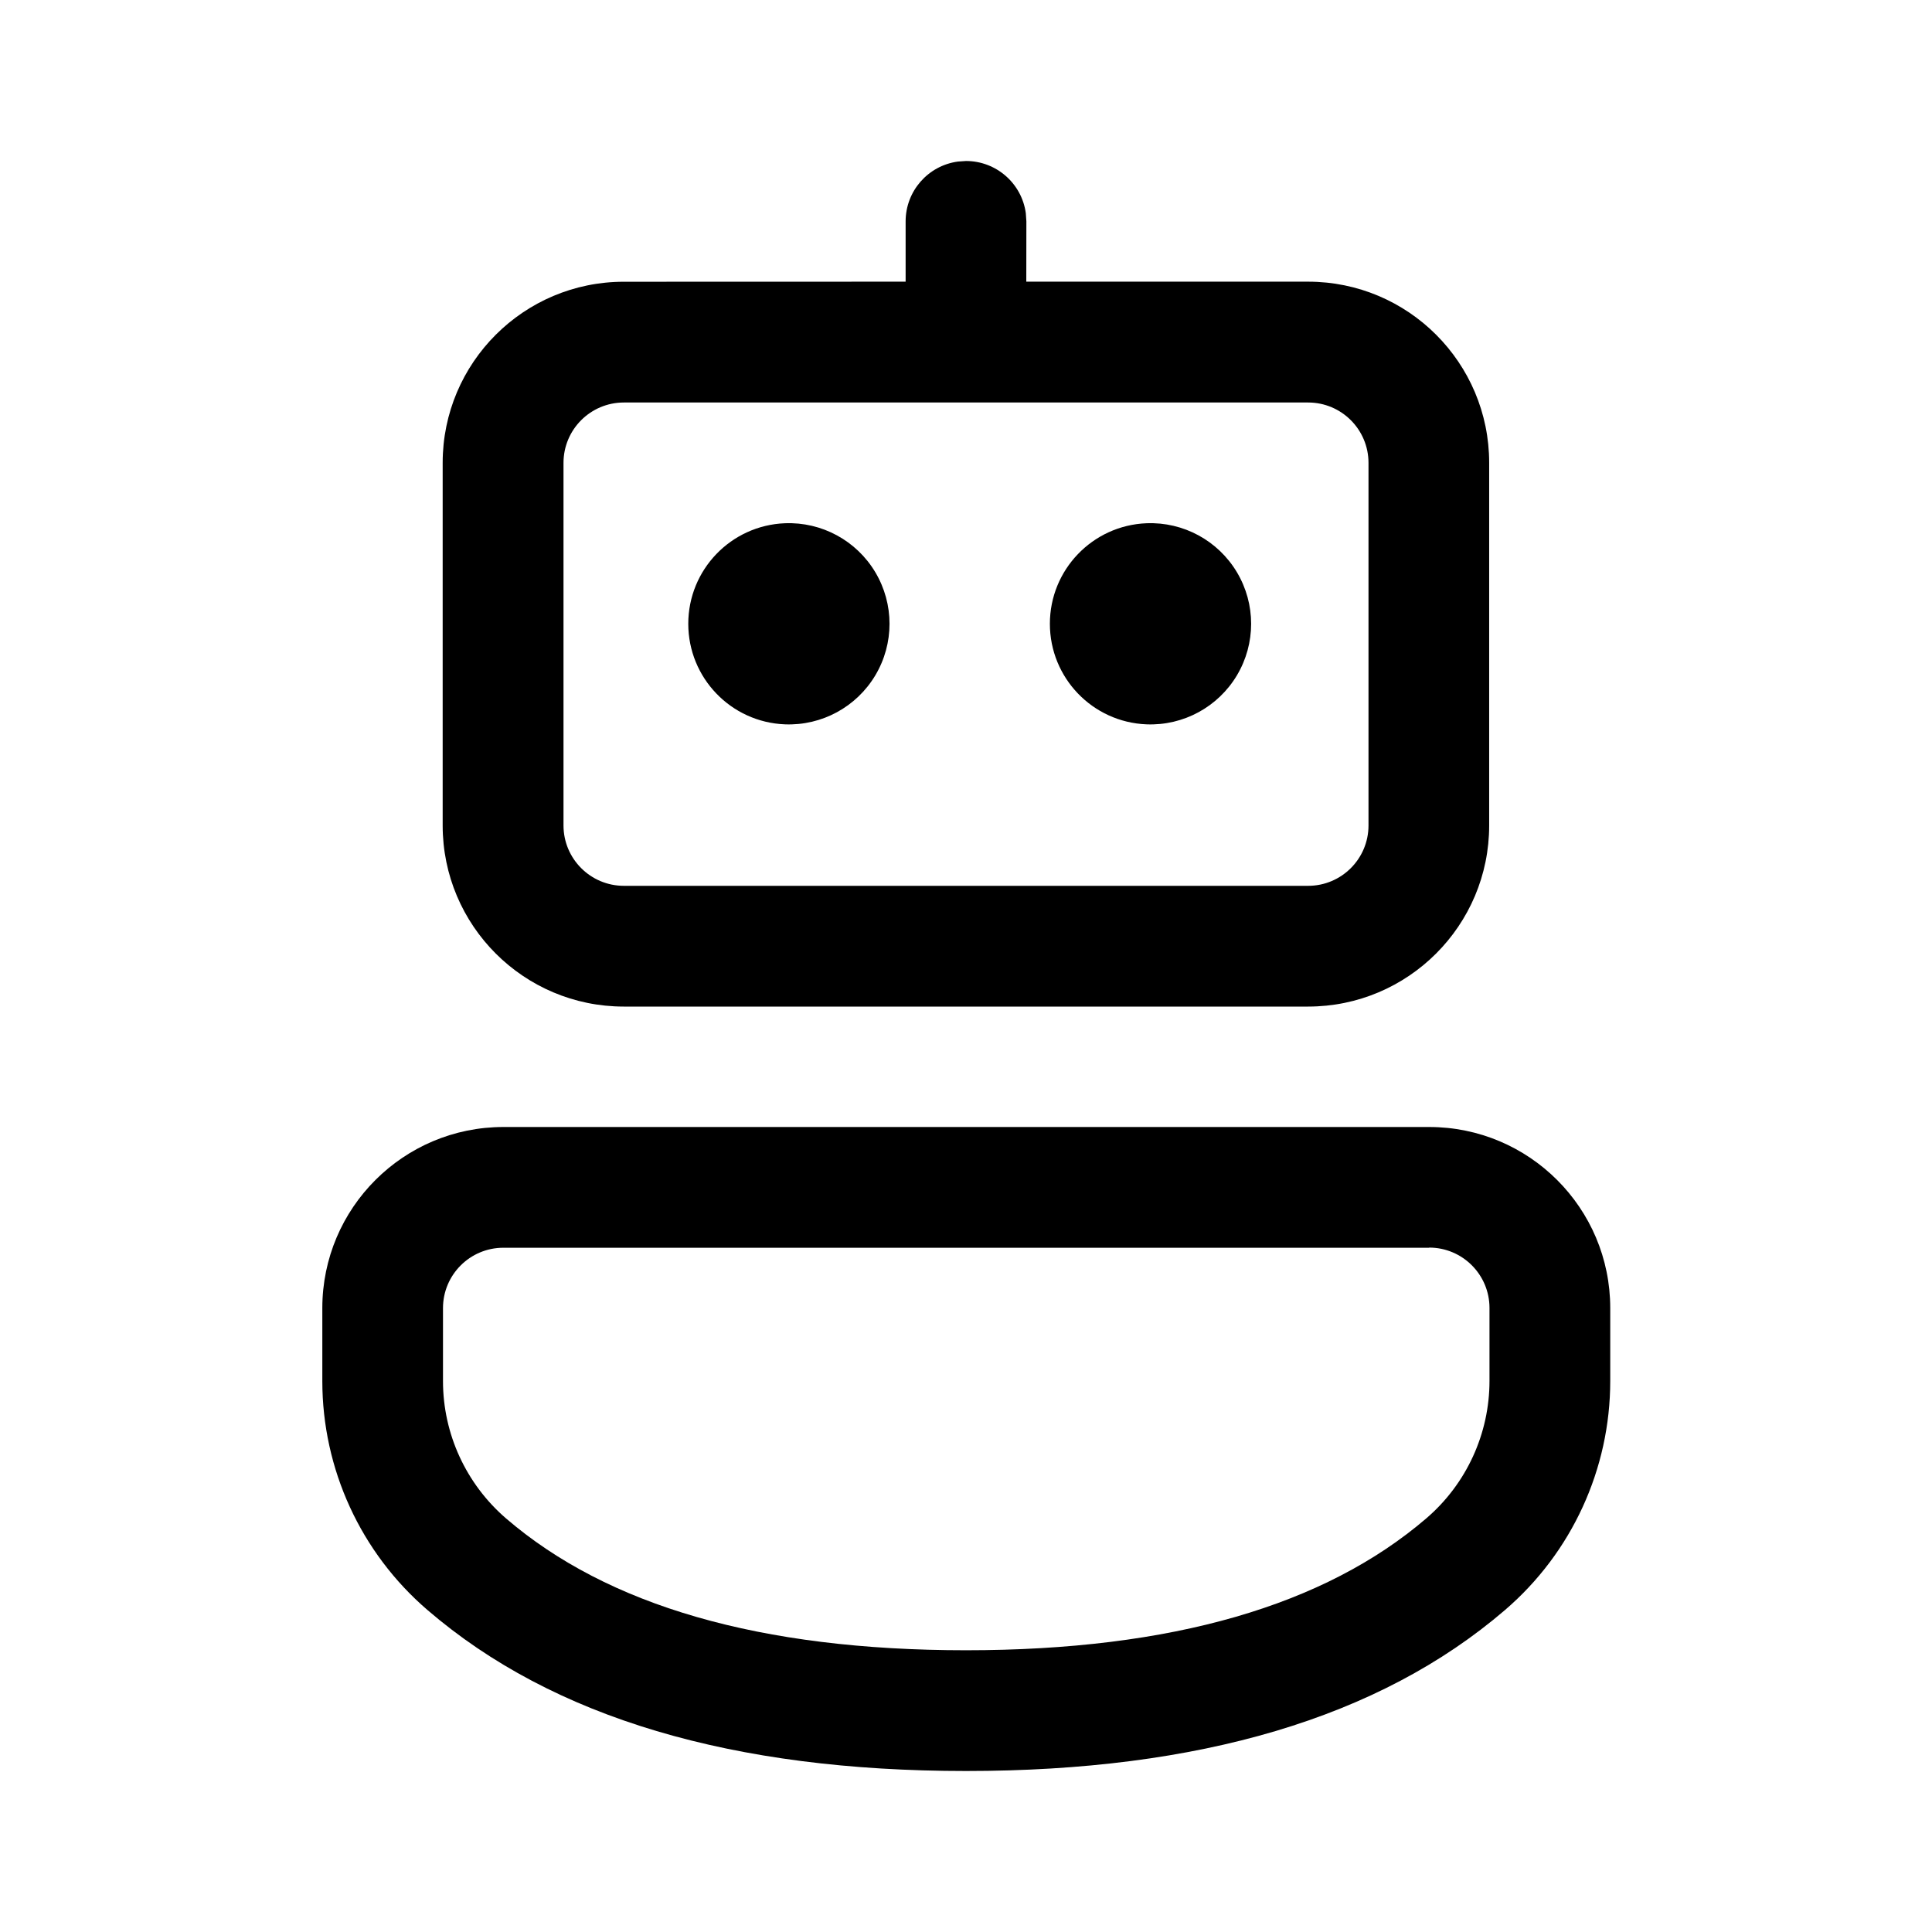
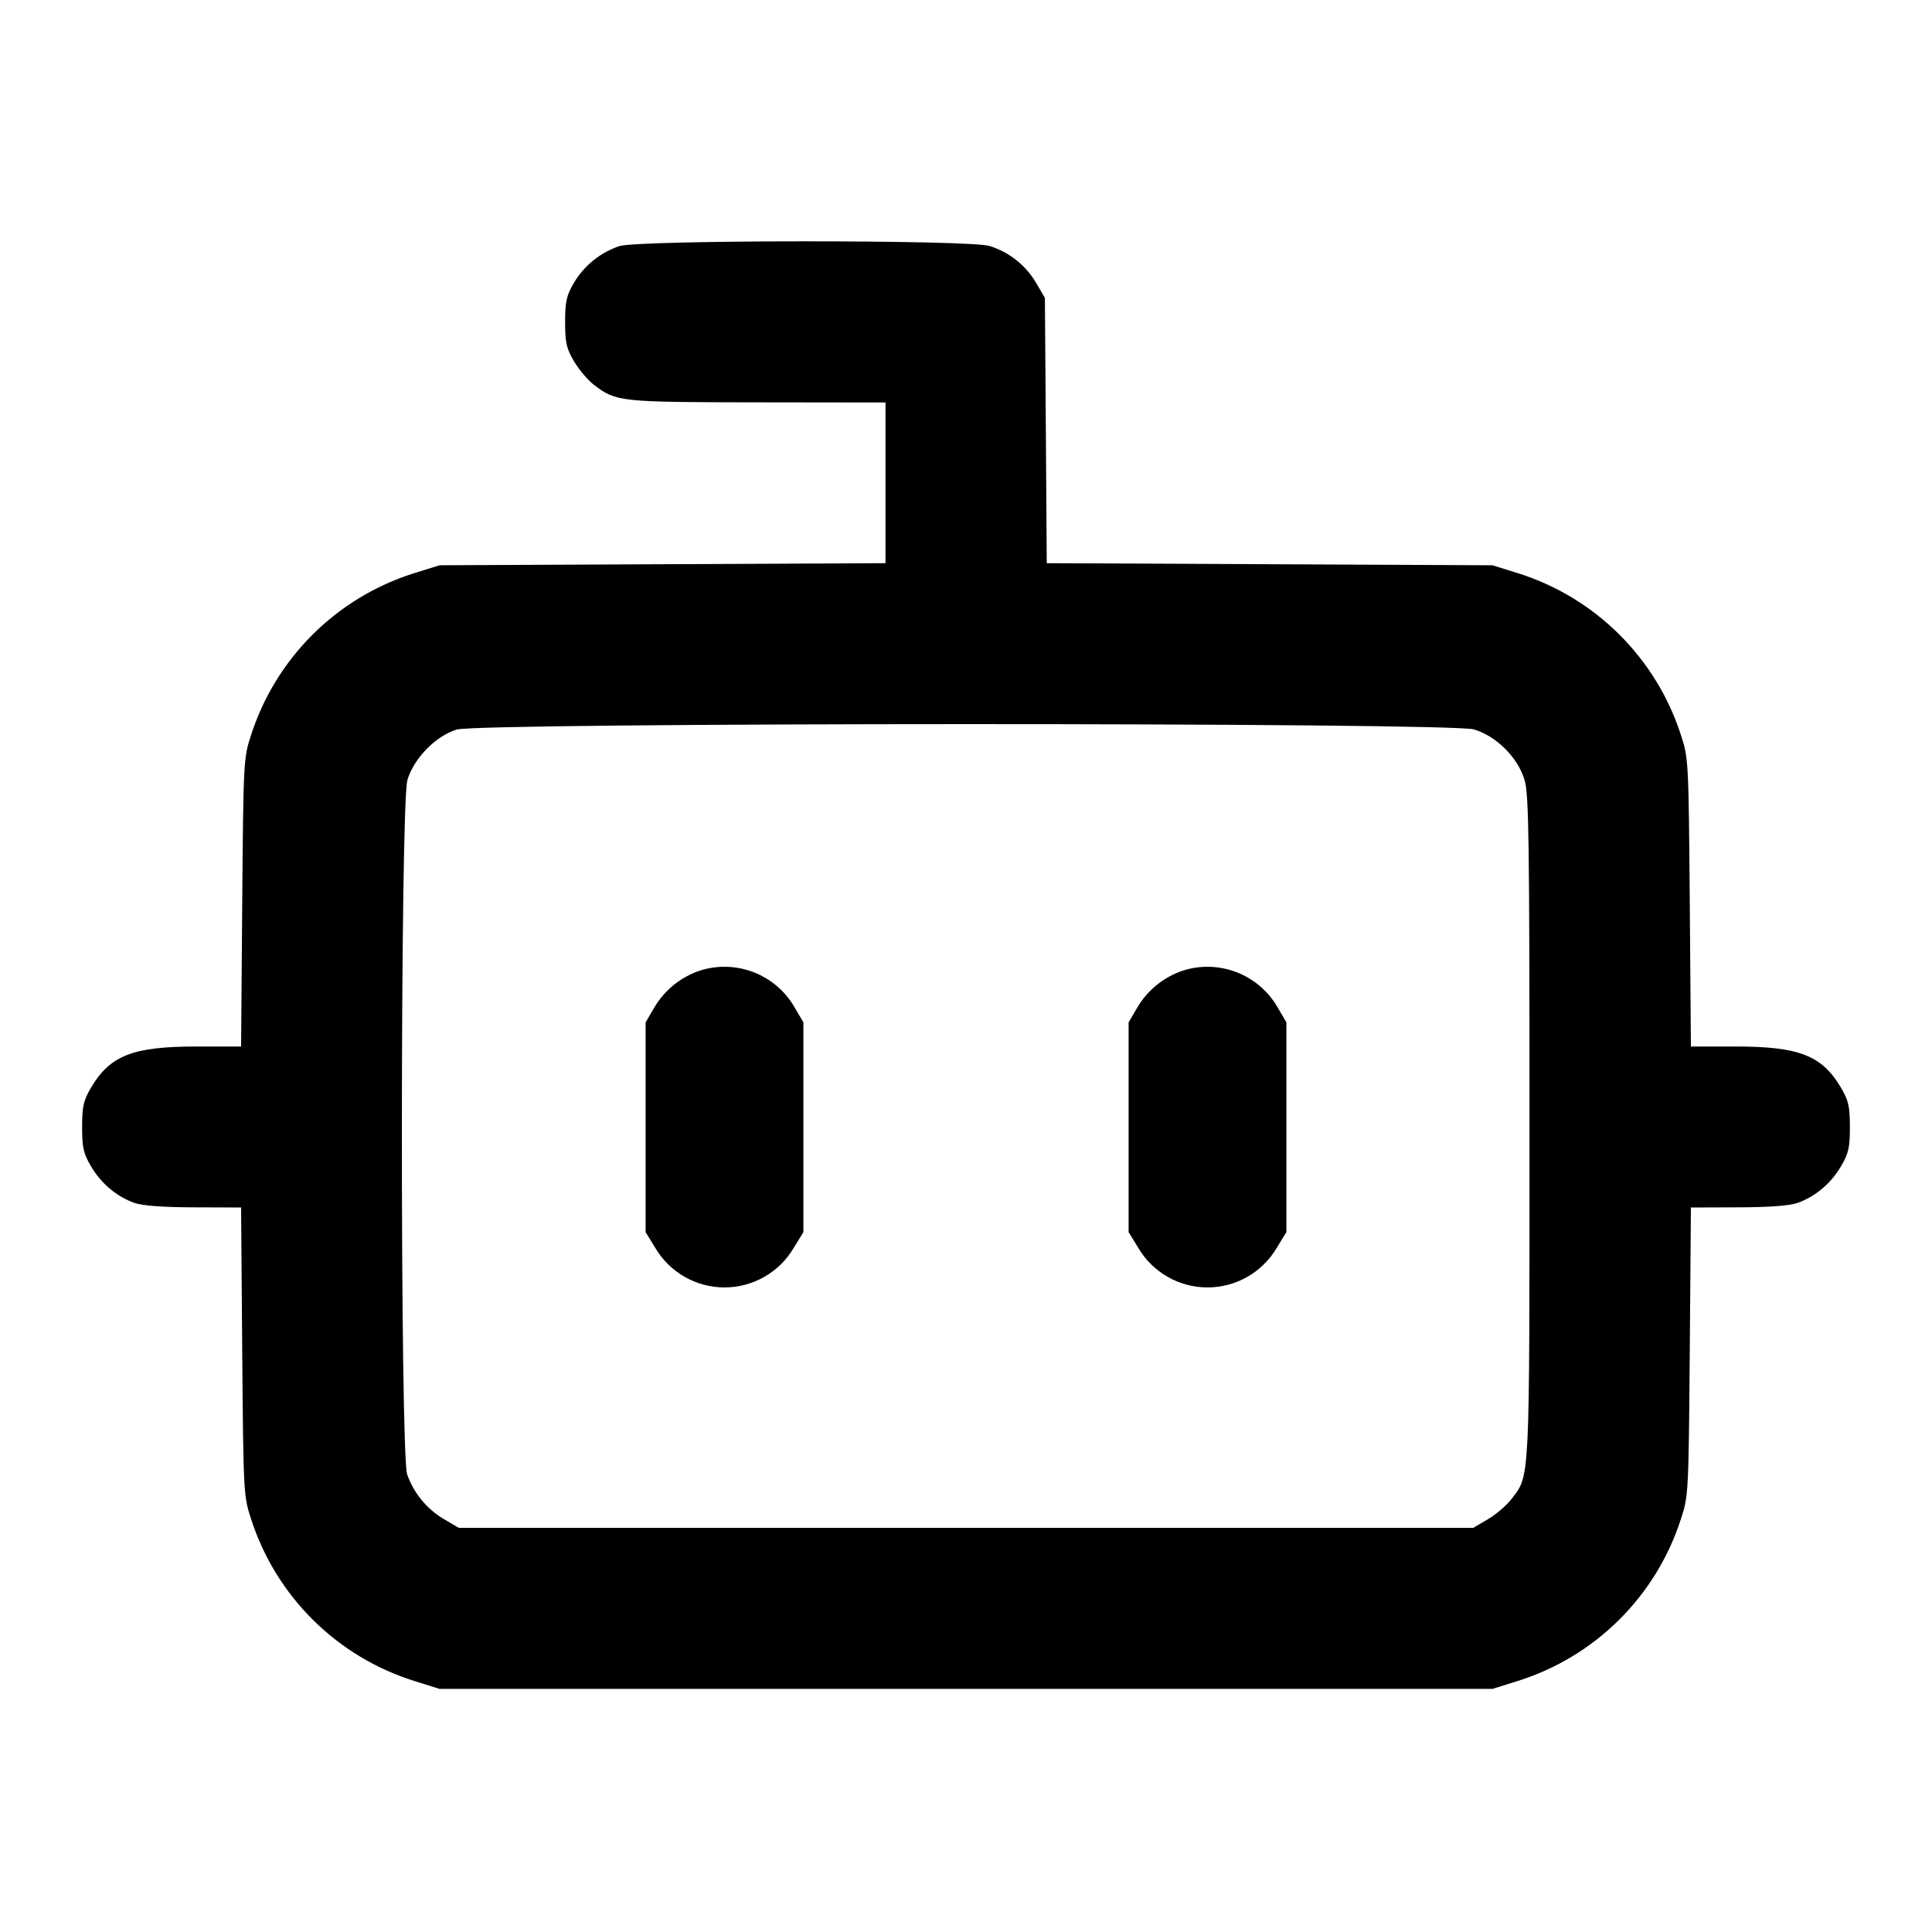
- <svg xmlns="http://www.w3.org/2000/svg" width="24" height="24" viewBox="0 0 24 24">
-   <path fill="#000" d="M17.753 14a2.25 2.25 0 0 1 2.25 2.25v.904A3.75 3.75 0 0 1 18.696 20c-1.565 1.344-3.806 2-6.696 2s-5.128-.656-6.69-2a3.75 3.75 0 0 1-1.306-2.843v-.908A2.25 2.25 0 0 1 6.254 14zm0 1.5h-11.5a.75.75 0 0 0-.75.75v.907c0 .655.287 1.278.784 1.706C7.545 19.945 9.441 20.5 12 20.5s4.458-.557 5.72-1.64a2.25 2.25 0 0 0 .783-1.707v-.905a.75.75 0 0 0-.75-.75M11.9 2.006L12 2a.75.75 0 0 1 .743.648l.007.102l-.001.749h3.5a2.25 2.25 0 0 1 2.25 2.25v4.505a2.25 2.25 0 0 1-2.25 2.25h-8.5a2.25 2.25 0 0 1-2.25-2.25V5.75A2.25 2.25 0 0 1 7.75 3.5l3.5-.001V2.75a.75.75 0 0 1 .649-.743L12 2zM16.25 5h-8.5a.75.75 0 0 0-.75.75v4.504c0 .414.336.75.75.75h8.5a.75.75 0 0 0 .75-.75V5.75a.75.75 0 0 0-.75-.75m-6.5 1.5a1.25 1.25 0 1 1 0 2.498a1.25 1.25 0 0 1 0-2.498m4.492 0a1.25 1.25 0 1 1 0 2.498a1.25 1.25 0 0 1 0-2.498" />
+ <svg xmlns="http://www.w3.org/2000/svg" width="24" height="24">
+   <path d="M7.695 3.057a1.04 1.04 0 0 0-.567.459c-.091.156-.108.23-.108.484 0 .256.016.328.111.489.061.103.173.236.25.294.273.208.319.213 2.029.215L11 5v1.996l-2.77.013-2.77.013-.321.1A3.107 3.107 0 0 0 3.116 9.14c-.09.273-.093.327-.107 2.07L2.995 13h-.551c-.796 0-1.078.111-1.316.516-.091.156-.108.23-.108.484 0 .256.016.328.111.489.125.213.318.375.539.454.098.035.352.054.737.055l.588.002.014 1.79c.014 1.743.017 1.797.107 2.07a3.106 3.106 0 0 0 2.044 2.026l.3.094h13.08l.3-.094a3.106 3.106 0 0 0 2.044-2.026c.09-.273.093-.327.107-2.07l.014-1.79.588-.002c.385-.001.639-.02.737-.055.221-.079.414-.241.539-.454.095-.161.111-.233.111-.489 0-.254-.017-.328-.108-.484-.238-.405-.52-.516-1.316-.516h-.551l-.014-1.79c-.014-1.743-.017-1.797-.107-2.07a3.107 3.107 0 0 0-2.023-2.018l-.321-.1-2.768-.013-2.769-.013-.011-1.648L12.98 3.7l-.108-.184a1.02 1.02 0 0 0-.582-.461c-.257-.077-4.347-.076-4.595.002M18.31 9.061c.279.083.546.35.629.629.053.177.061.751.061 4.311 0 4.457.007 4.318-.221 4.617-.061.08-.194.195-.295.254l-.184.108H5.7l-.184-.108a1.051 1.051 0 0 1-.458-.556c-.089-.254-.087-8.324.003-8.626.079-.269.351-.547.612-.627.29-.089 12.337-.091 12.637-.002m-9.615 2.996a1.04 1.04 0 0 0-.567.459l-.108.184v2.606l.121.197a.998.998 0 0 0 1.718 0l.121-.197V12.7l-.108-.184a1.005 1.005 0 0 0-1.177-.459m6 0a1.04 1.04 0 0 0-.567.459l-.108.184v2.606l.121.197a.998.998 0 0 0 1.718 0l.121-.197V12.7l-.108-.184a1.005 1.005 0 0 0-1.177-.459" fill-rule="evenodd" />
</svg>
